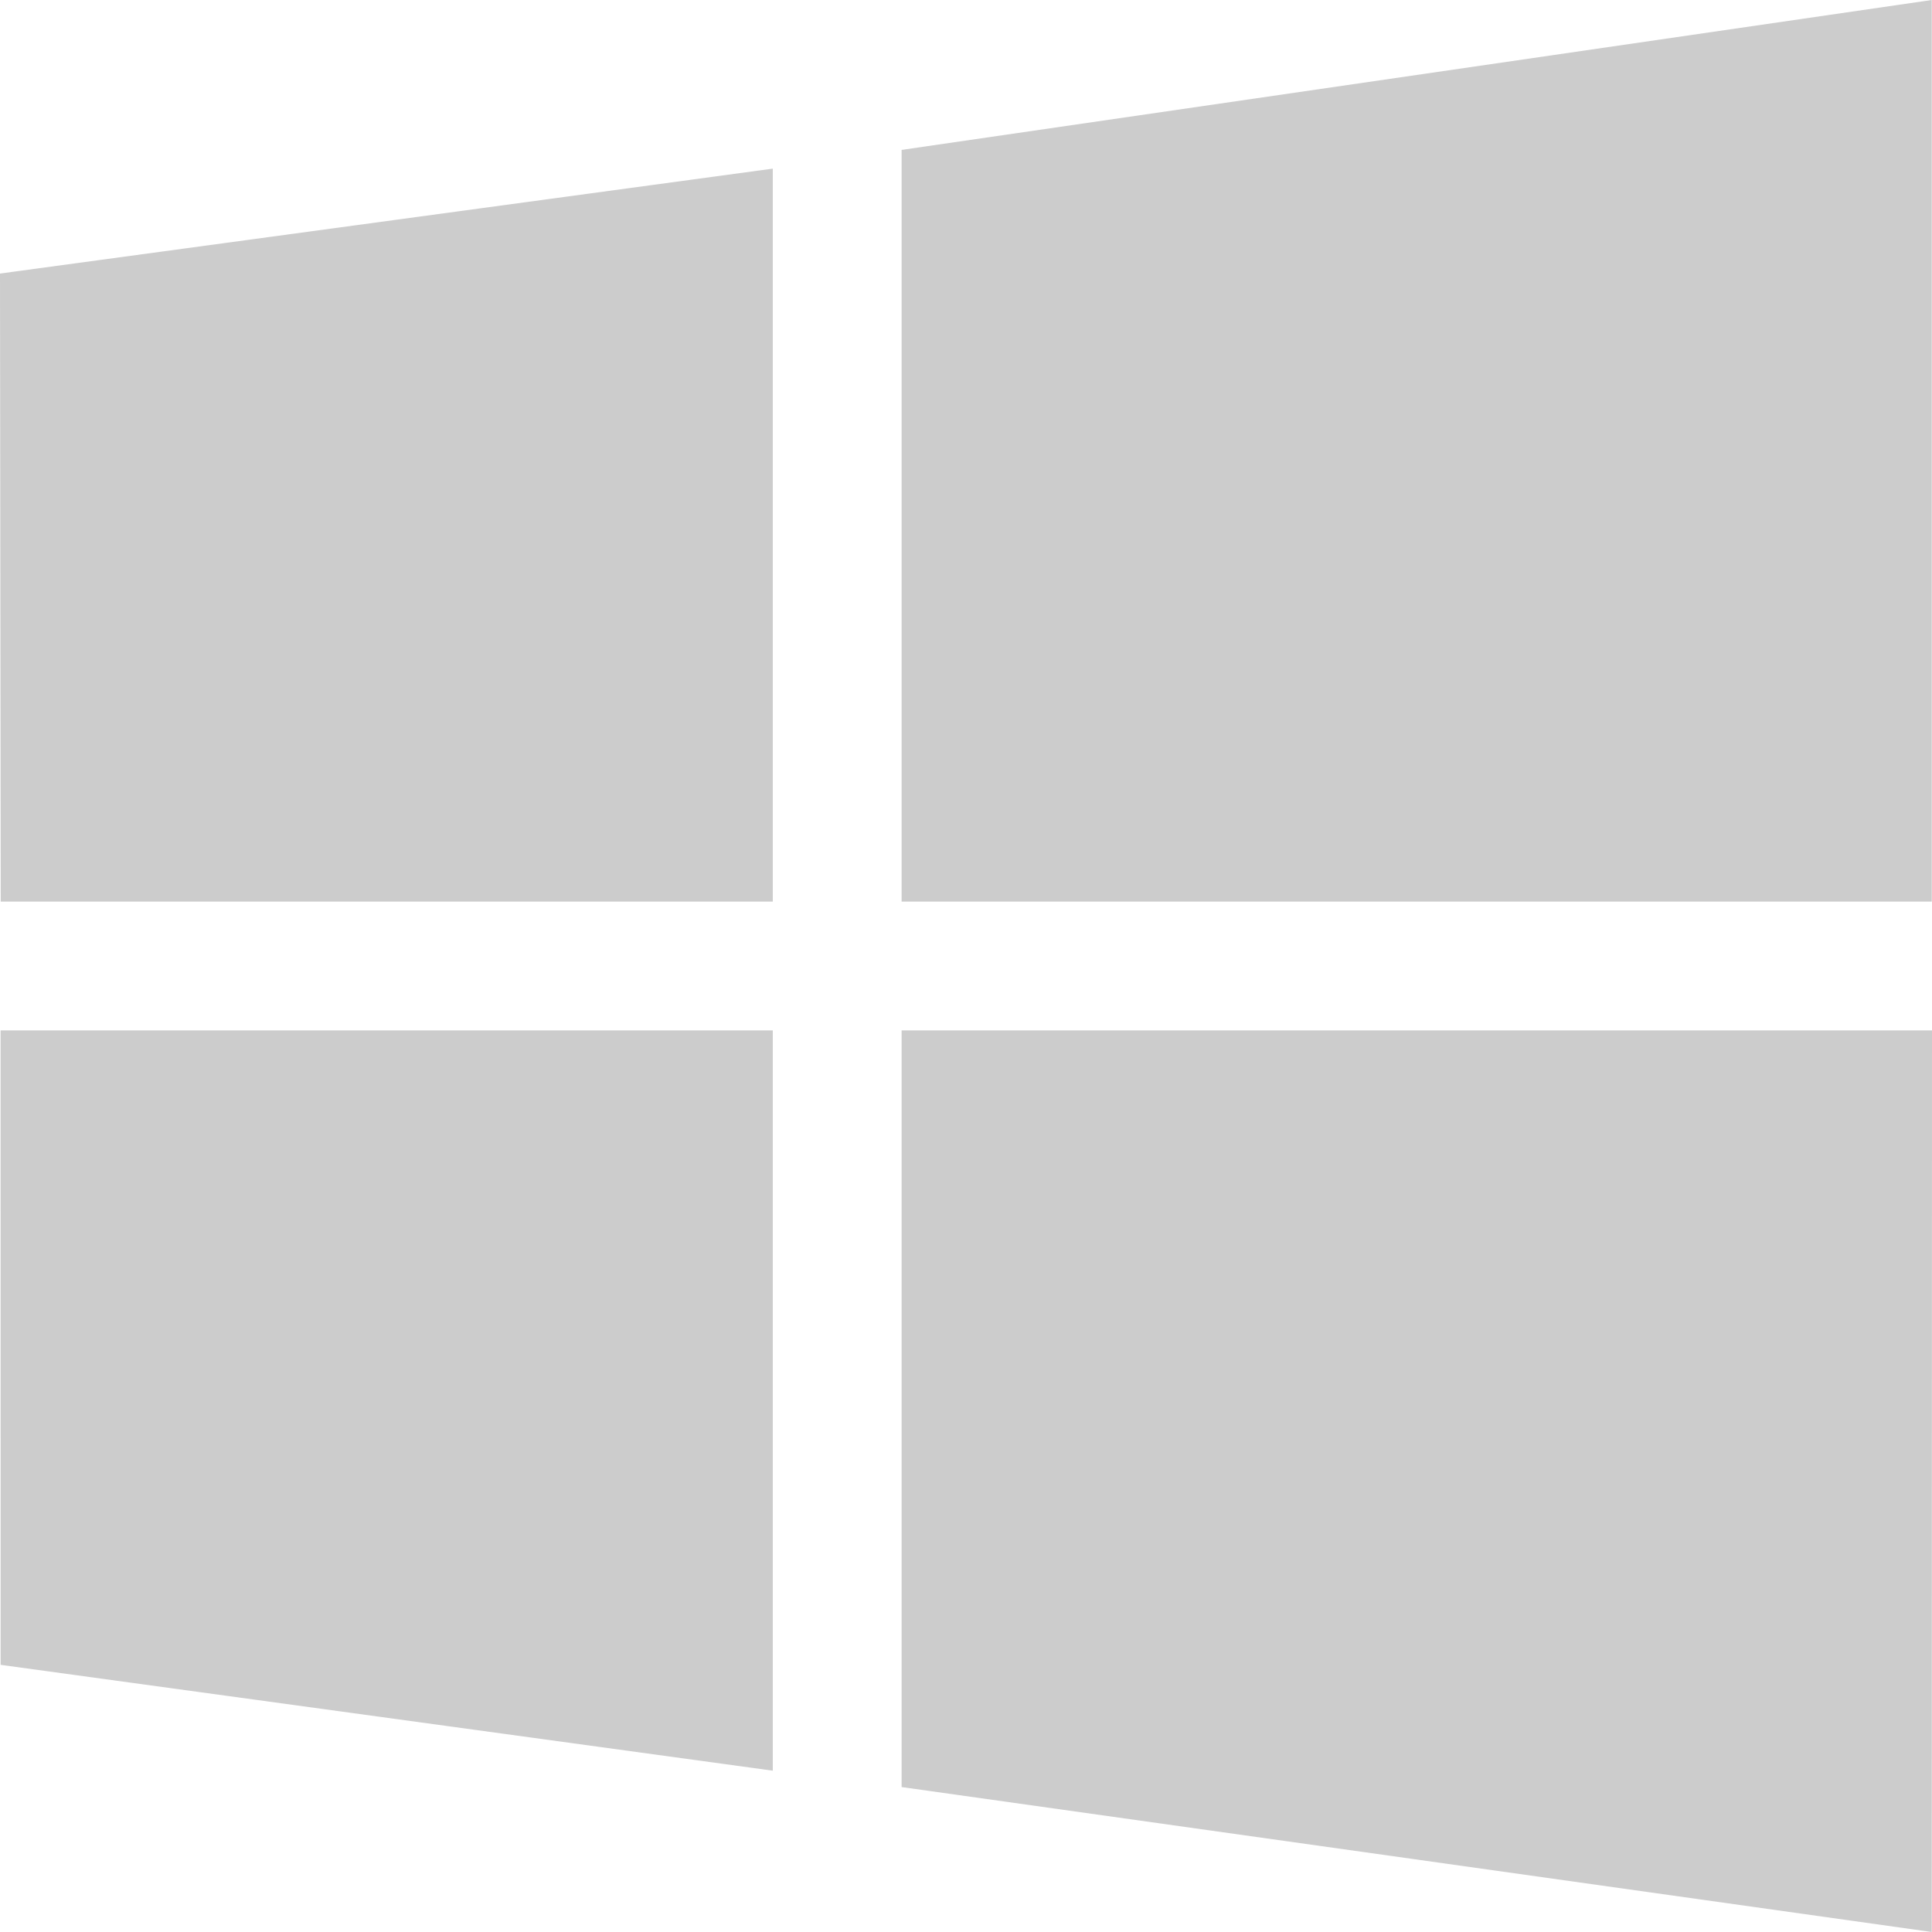
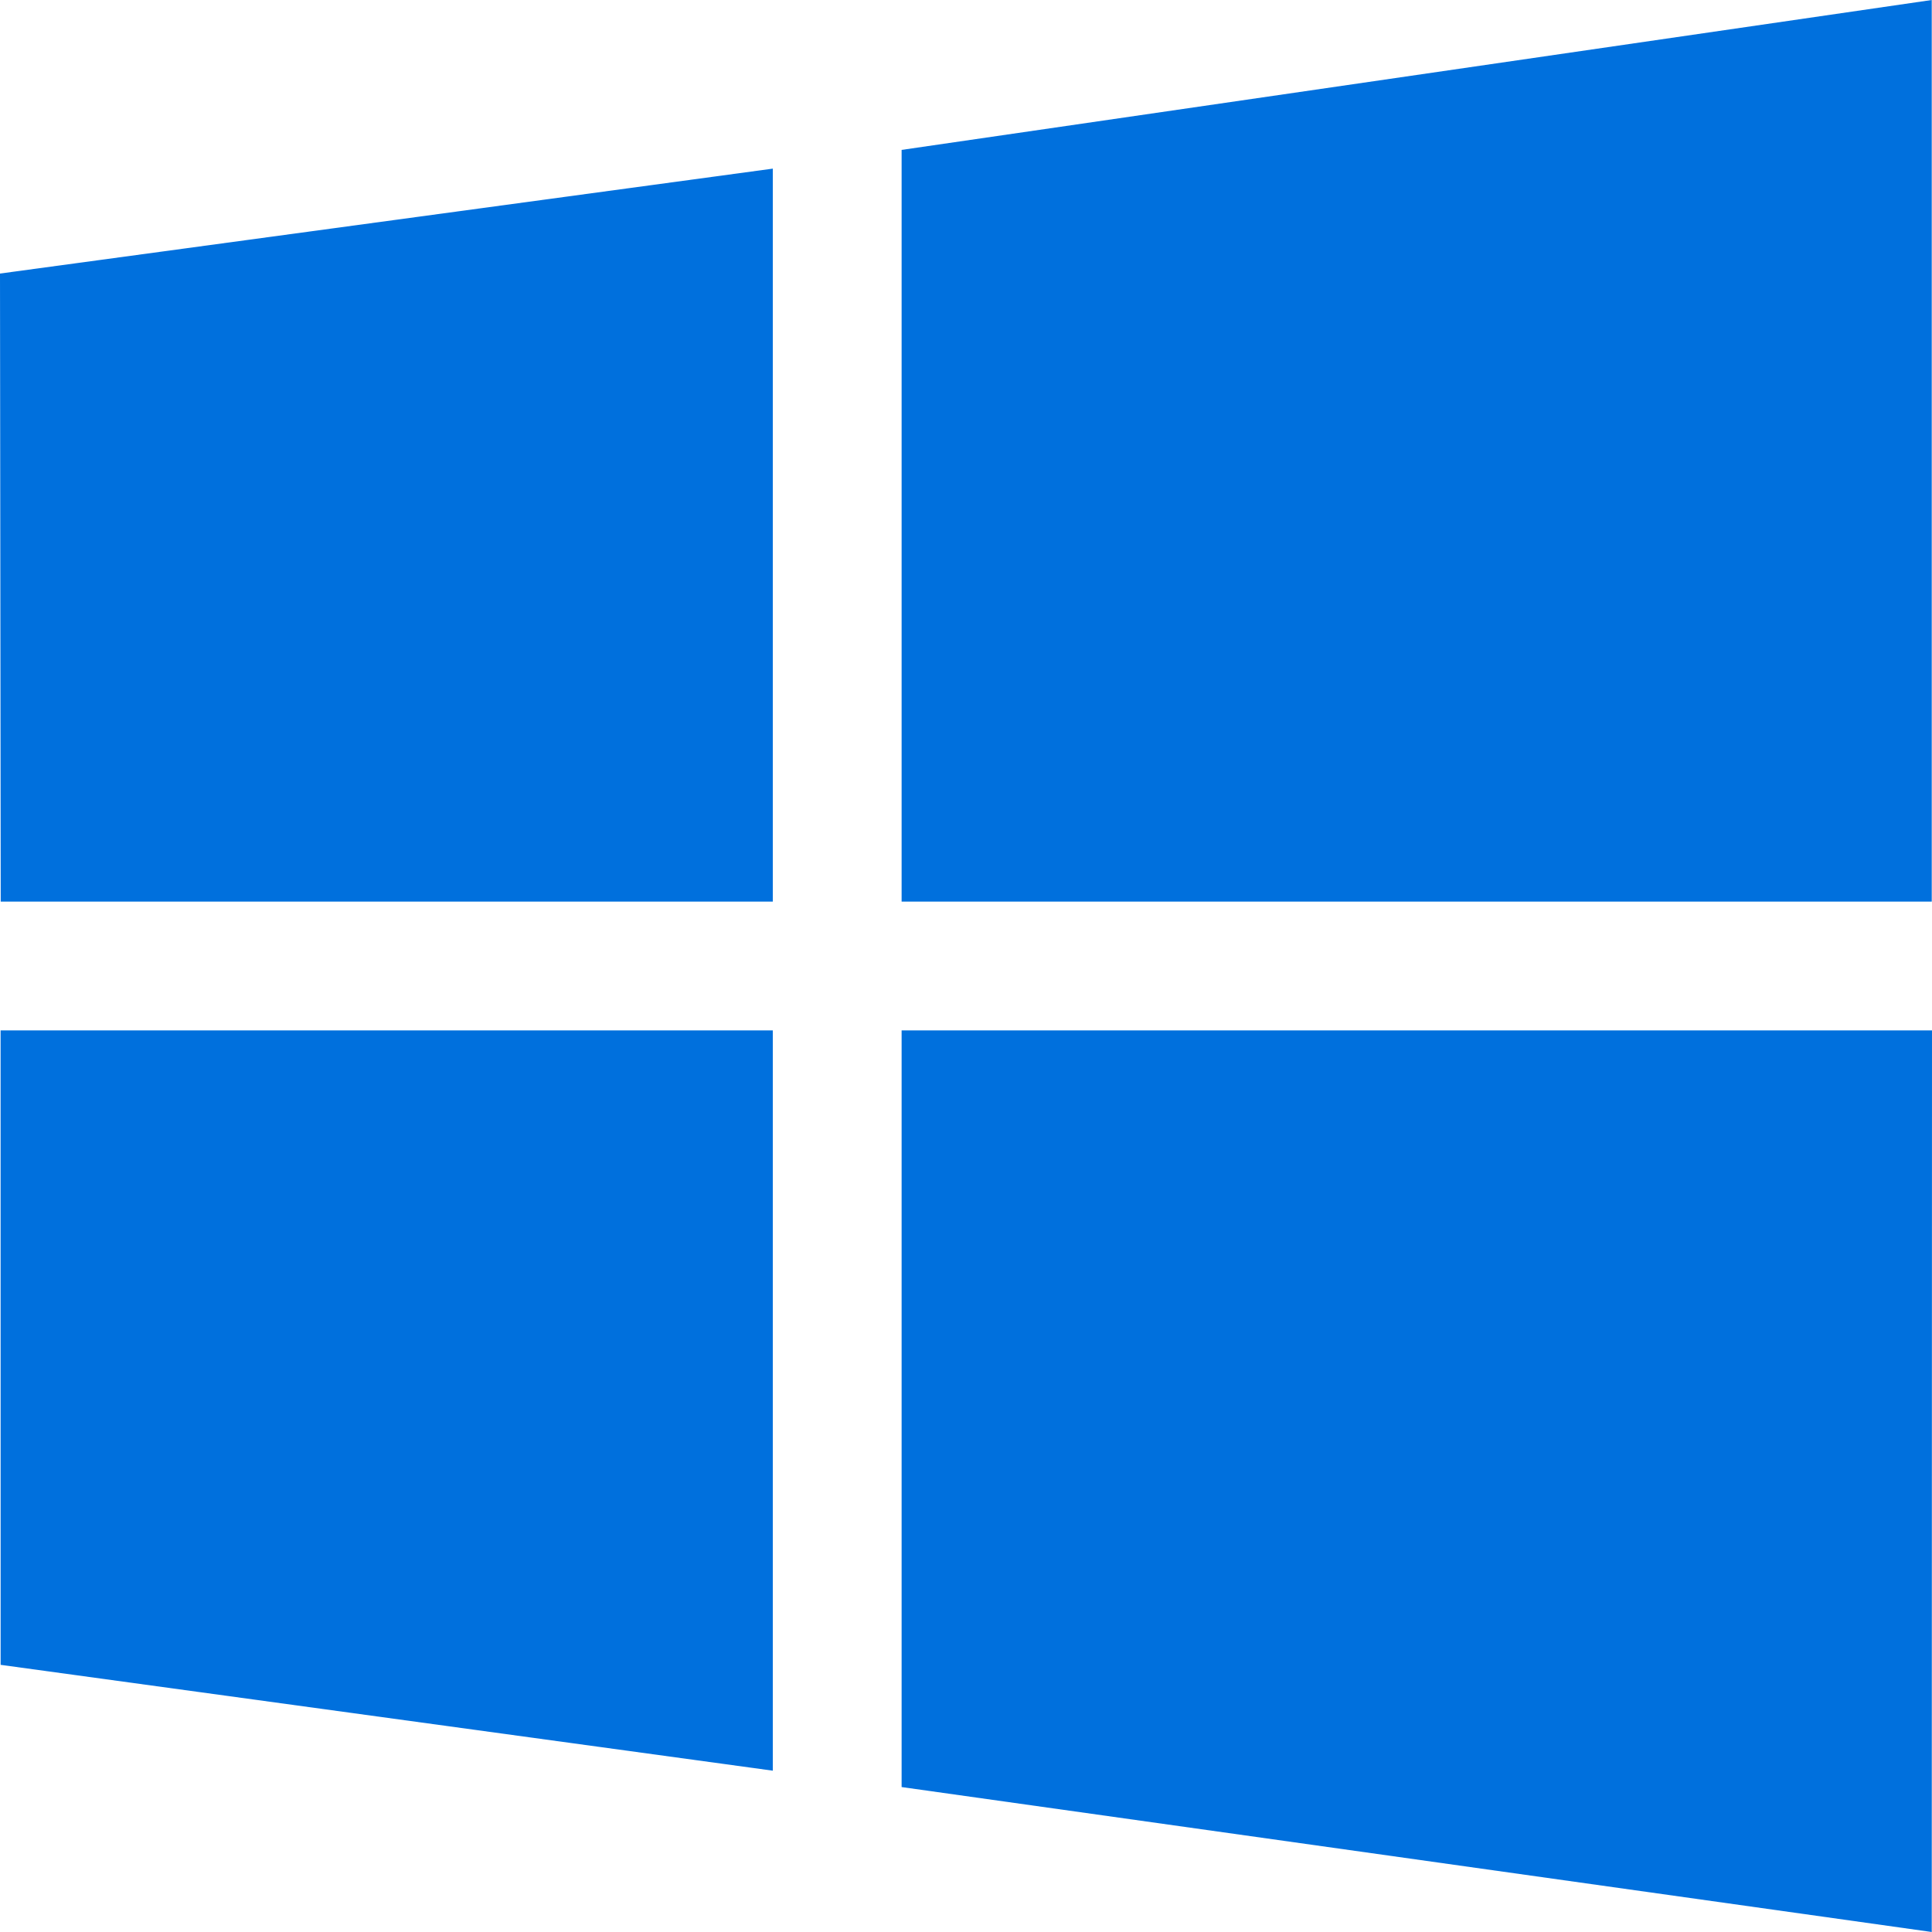
<svg xmlns="http://www.w3.org/2000/svg" xmlns:xlink="http://www.w3.org/1999/xlink" width="46" height="46" viewBox="0 0 46 46" version="1.1">
-   <g id="Canvas" transform="translate(-491 -551)">
+   <g id="Canvas" transform="translate(-3172 -283)">
    <g id="Shape Copy">
-       <use xlink:href="#path0_fill" transform="translate(491 551)" fill="#CCCCCC" />
+       <use xlink:href="#path0_fill" transform="translate(3172 283)" fill="#0070DD" />
    </g>
  </g>
  <defs>
    <path id="path0_fill" fill-rule="evenodd" d="M 45.994 0L 21.467 3.569L 21.467 21.467L 45.994 21.467L 45.994 0ZM 0 6.513L 0.017 21.467L 18.4 21.467L 18.4 4.015L 0 6.513ZM 46 24.533L 45.994 46L 21.467 42.549L 21.467 24.533L 46 24.533ZM 0.015 39.639L 18.4 42.159L 18.4 24.533L 0.014 24.533L 0.015 39.639Z" />
  </defs>
</svg>
